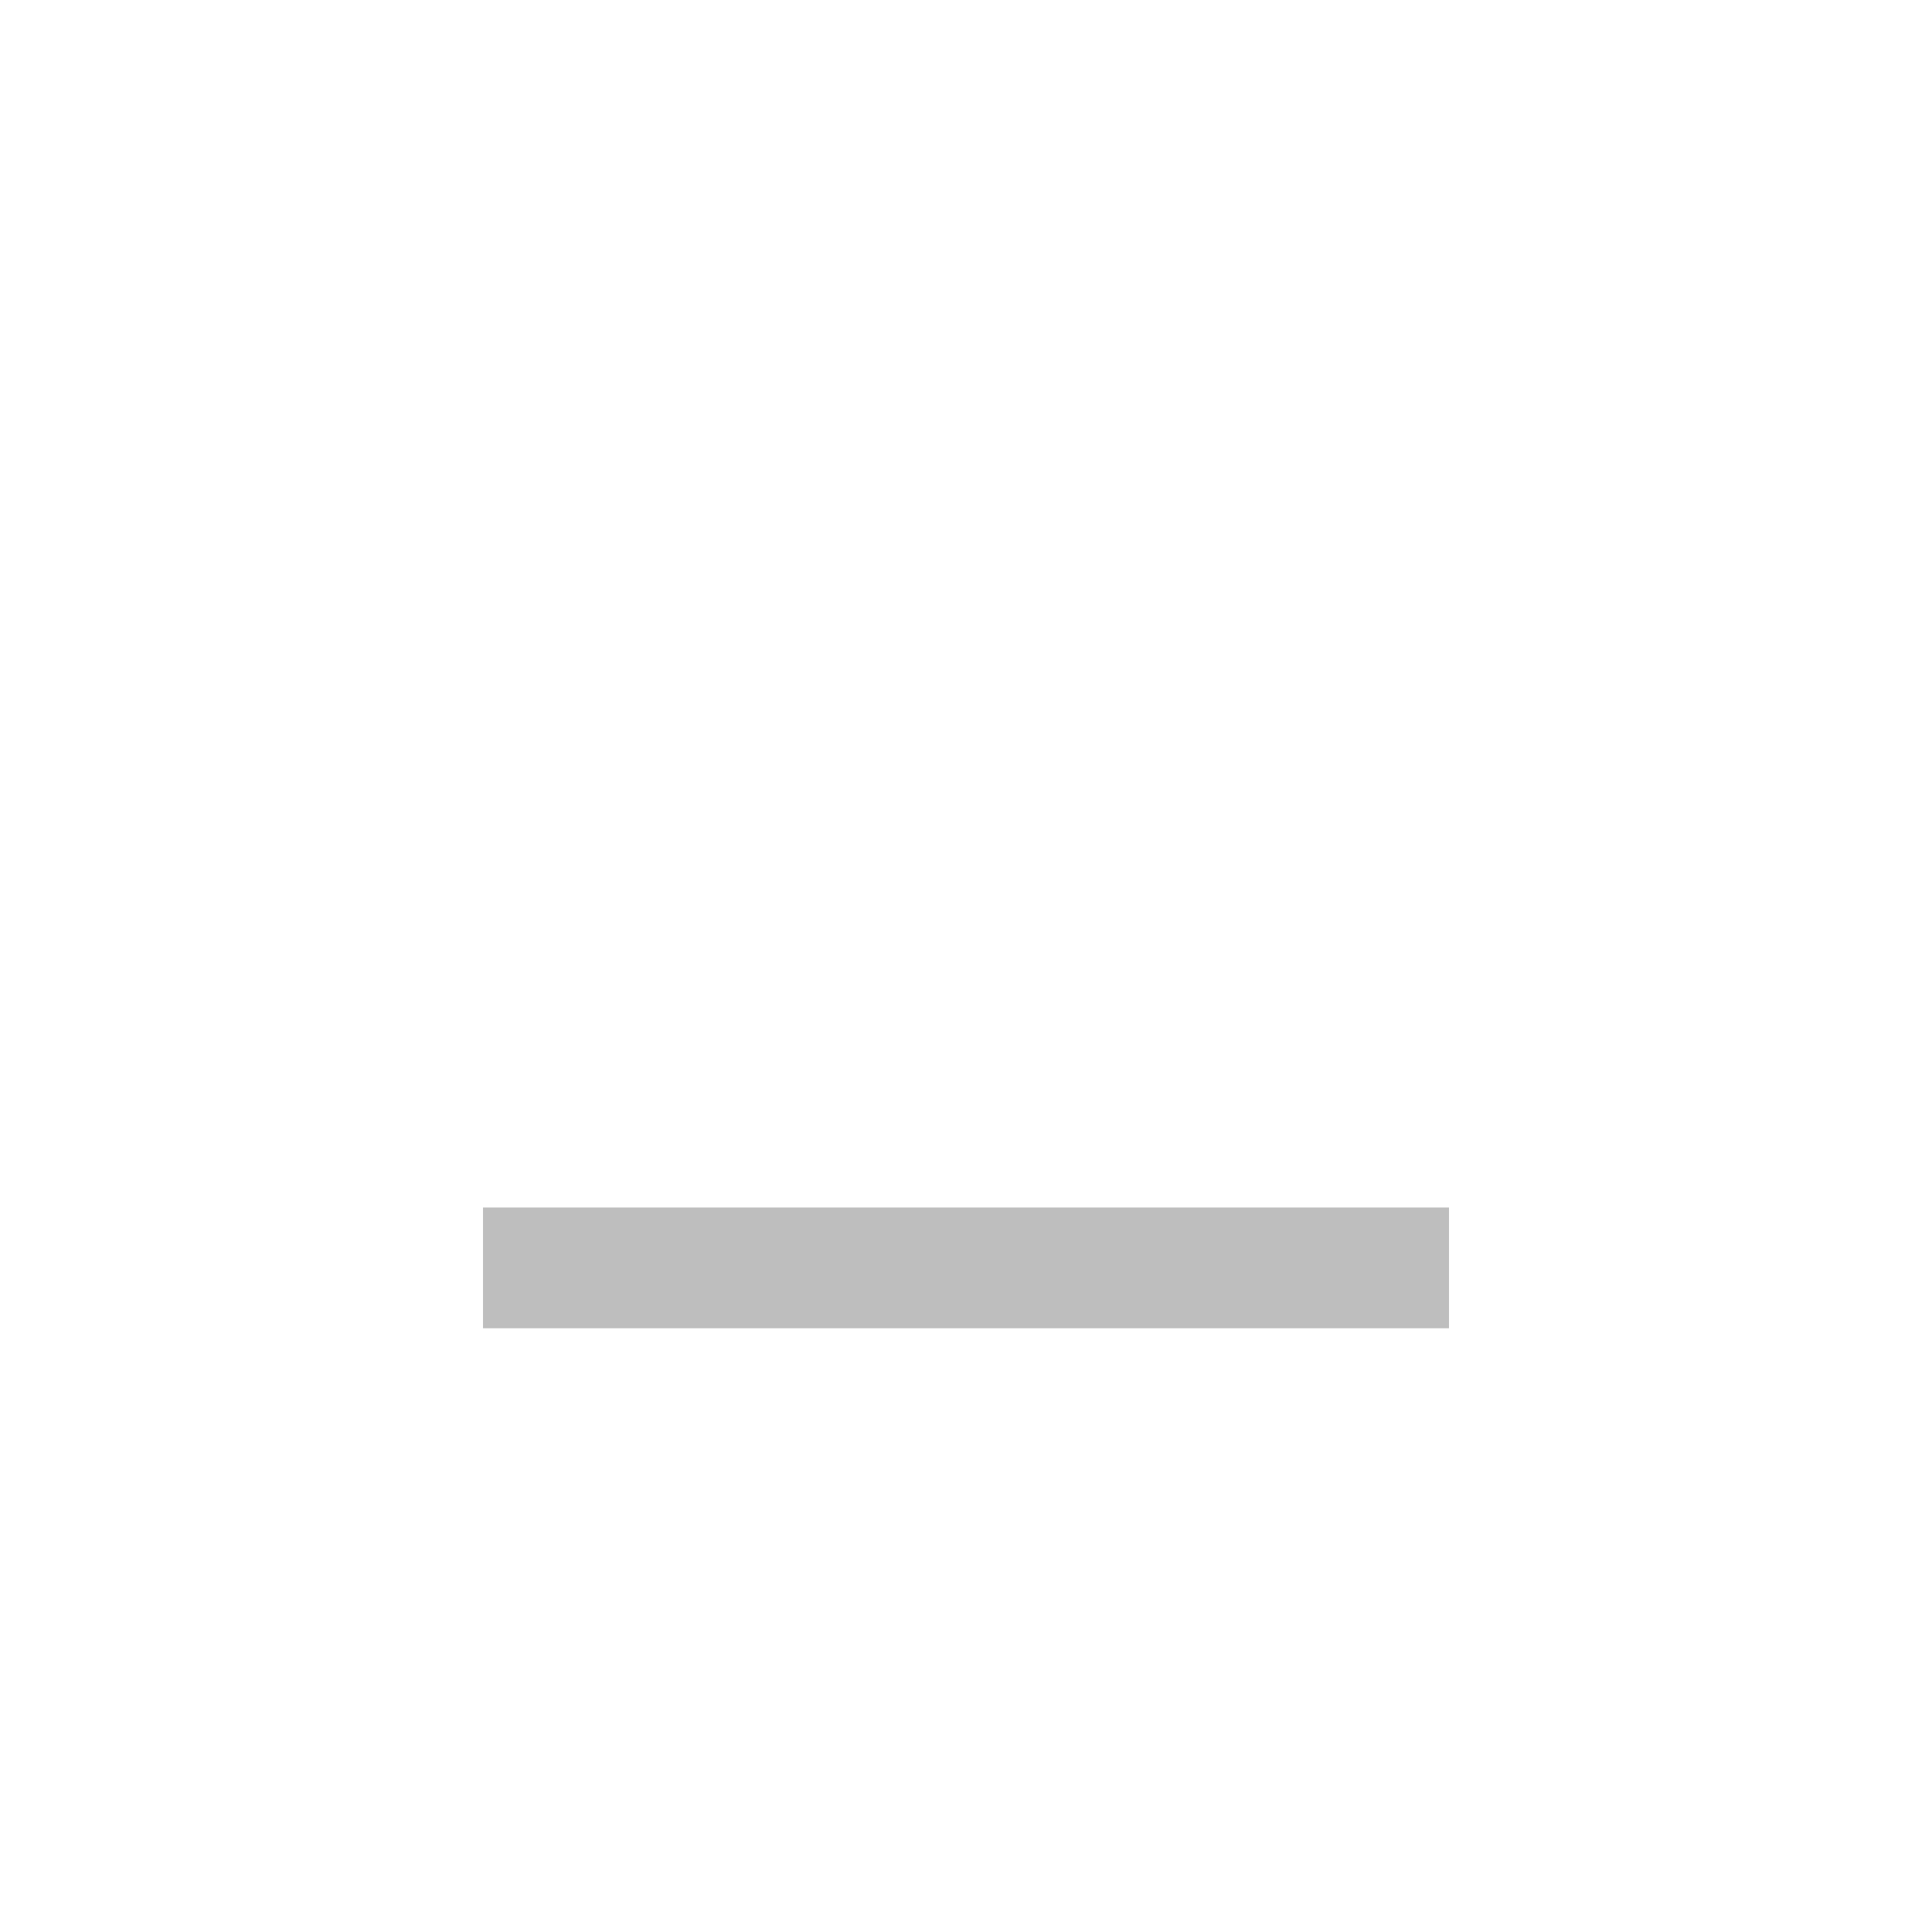
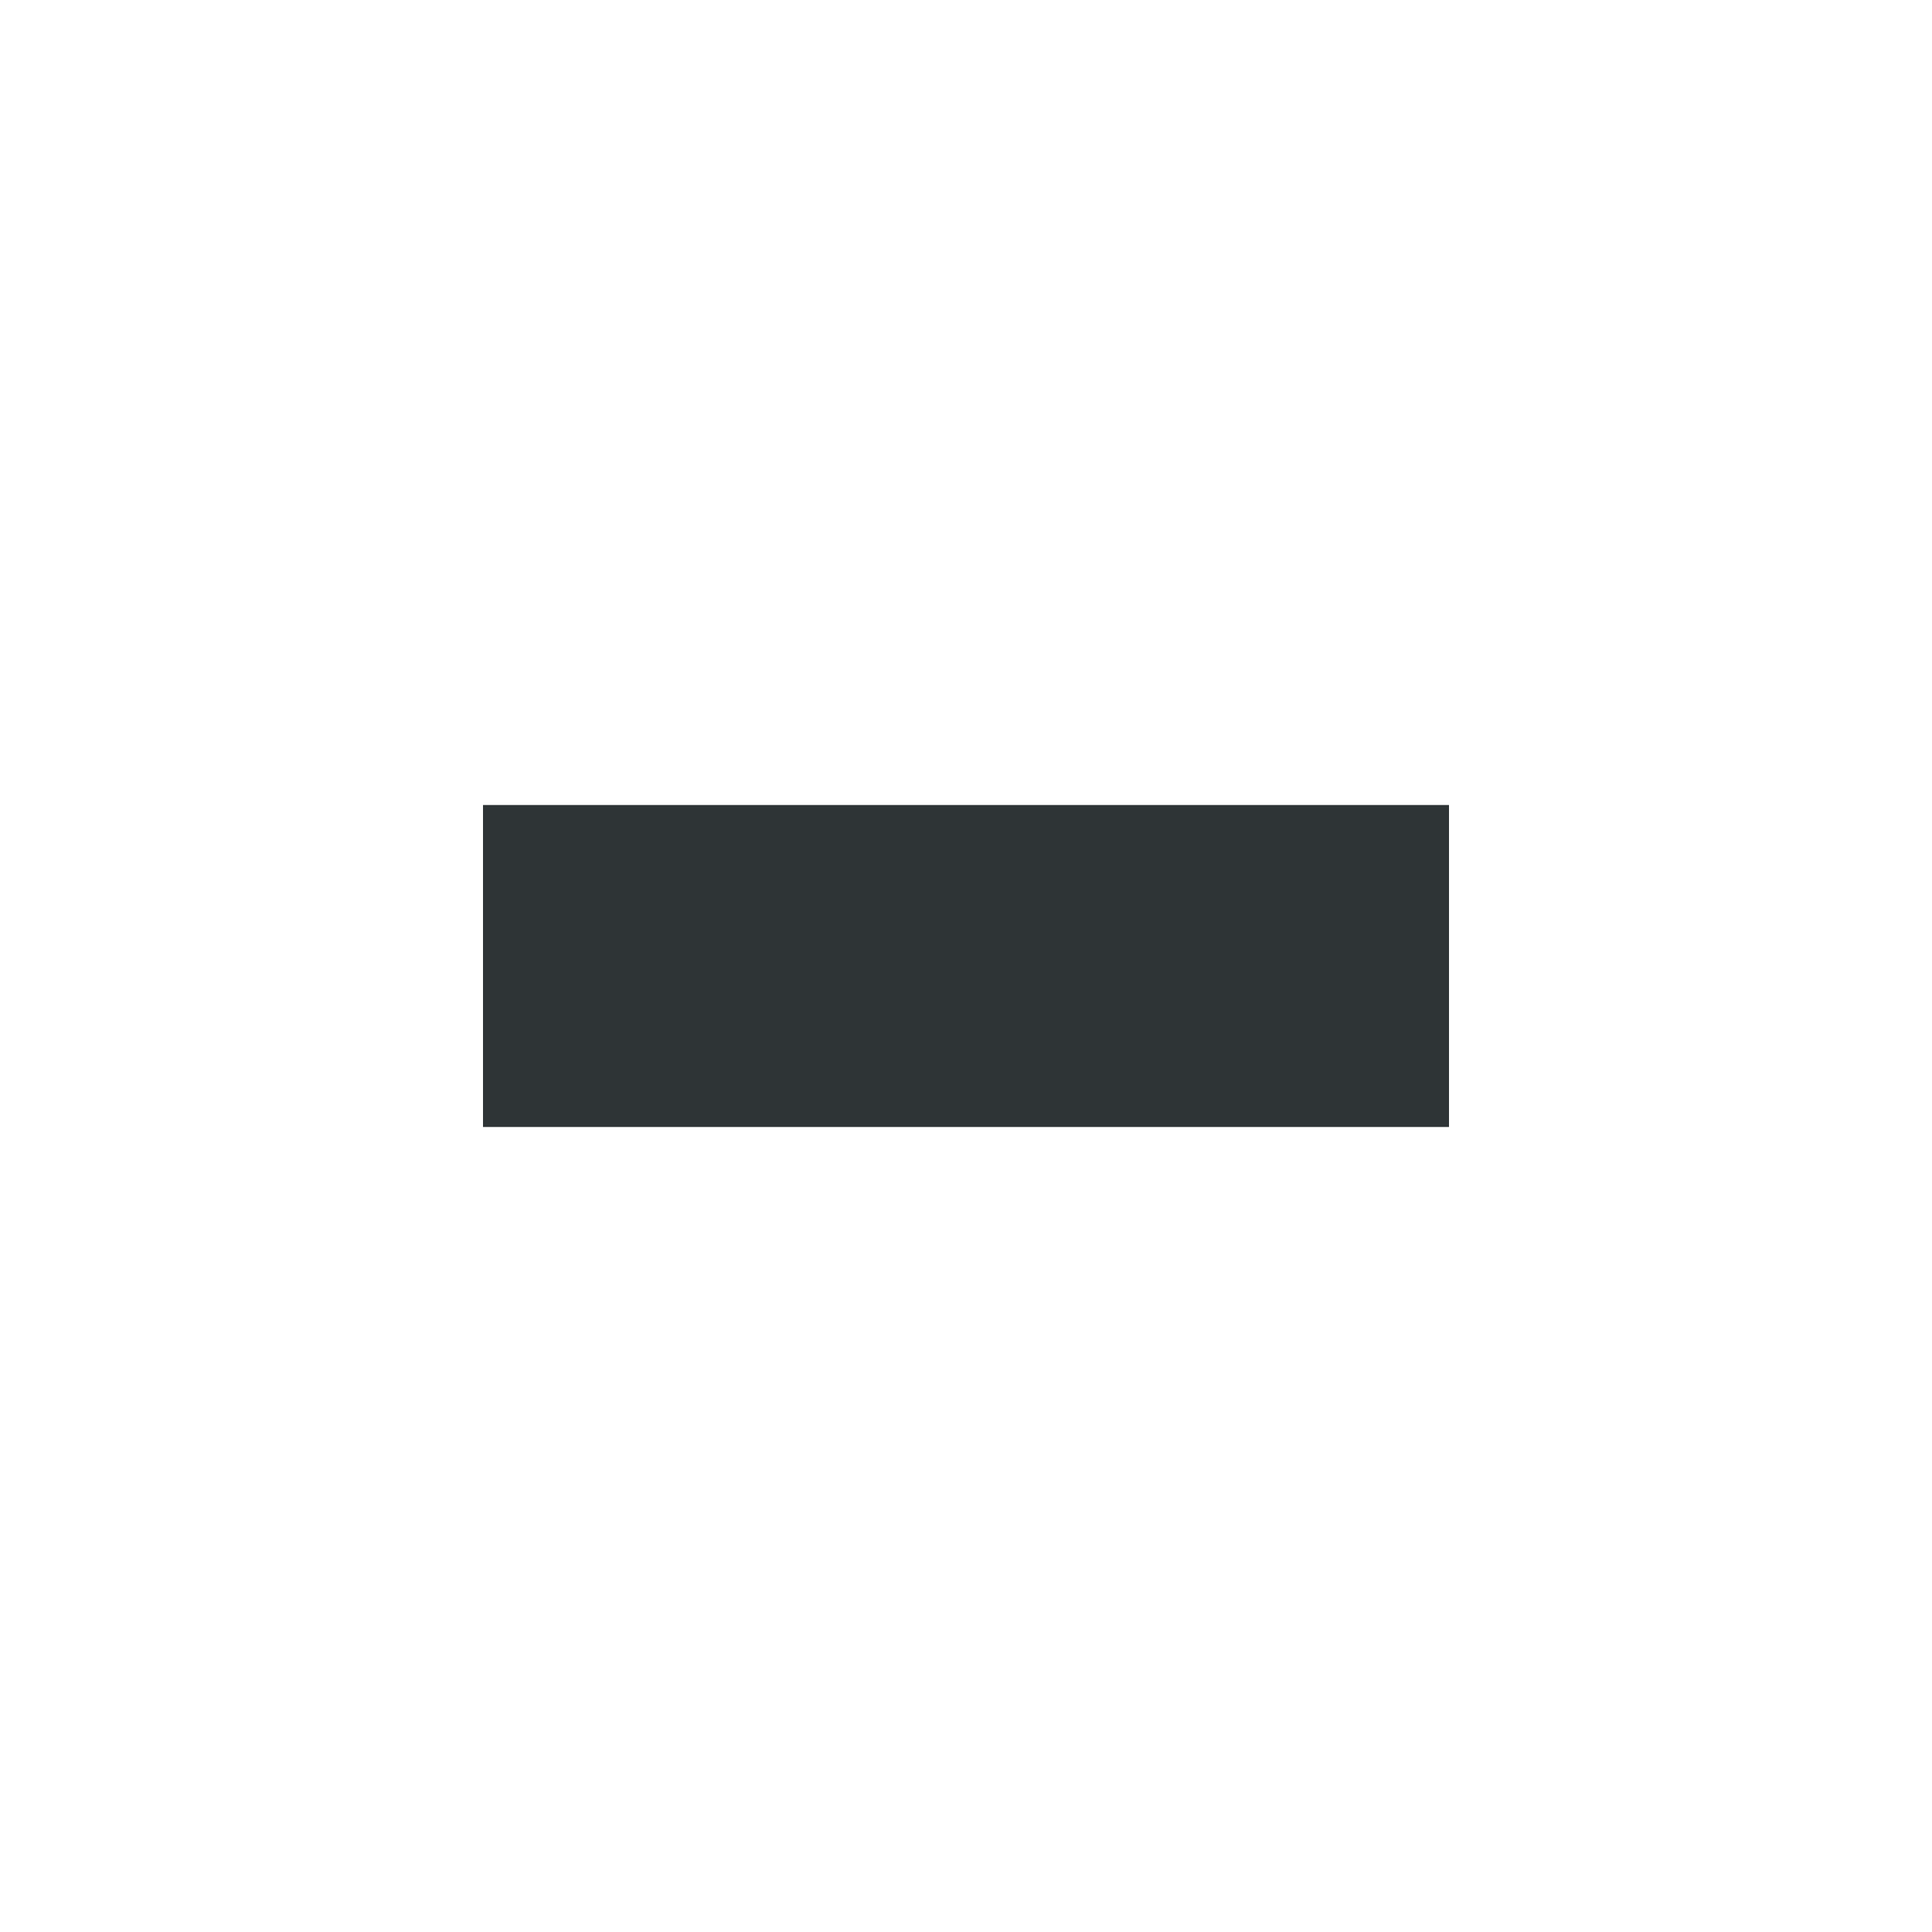
- <svg xmlns="http://www.w3.org/2000/svg" height="16" width="16" version="1.1" id="svg4">
-   <defs id="defs8" />
-   <path d="M4 10v1h8v-1z" style="line-height:normal;font-variant-ligatures:normal;font-variant-position:normal;font-variant-caps:normal;font-variant-numeric:normal;font-variant-alternates:normal;font-feature-settings:normal;text-indent:0;text-align:start;text-decoration-line:none;text-decoration-style:solid;text-decoration-color:#000;text-transform:none;text-orientation:mixed;shape-padding:0;isolation:auto;mix-blend-mode:normal;fill:#bebebe;fill-opacity:1" font-weight="400" overflow="visible" id="path2" white-space="normal" font-family="sans-serif" fill="gray" color="#000" />
+ <svg xmlns="http://www.w3.org/2000/svg" height="12" viewBox="0 0 12 12" width="12" version="1.1" id="svg360">
+   <defs id="defs364" />
+   <path d="M 3,5 H 9 V 7 H 3 Z m 0,0" fill="#2e3436" id="path358" style="stroke-width:0.869" />
</svg>
